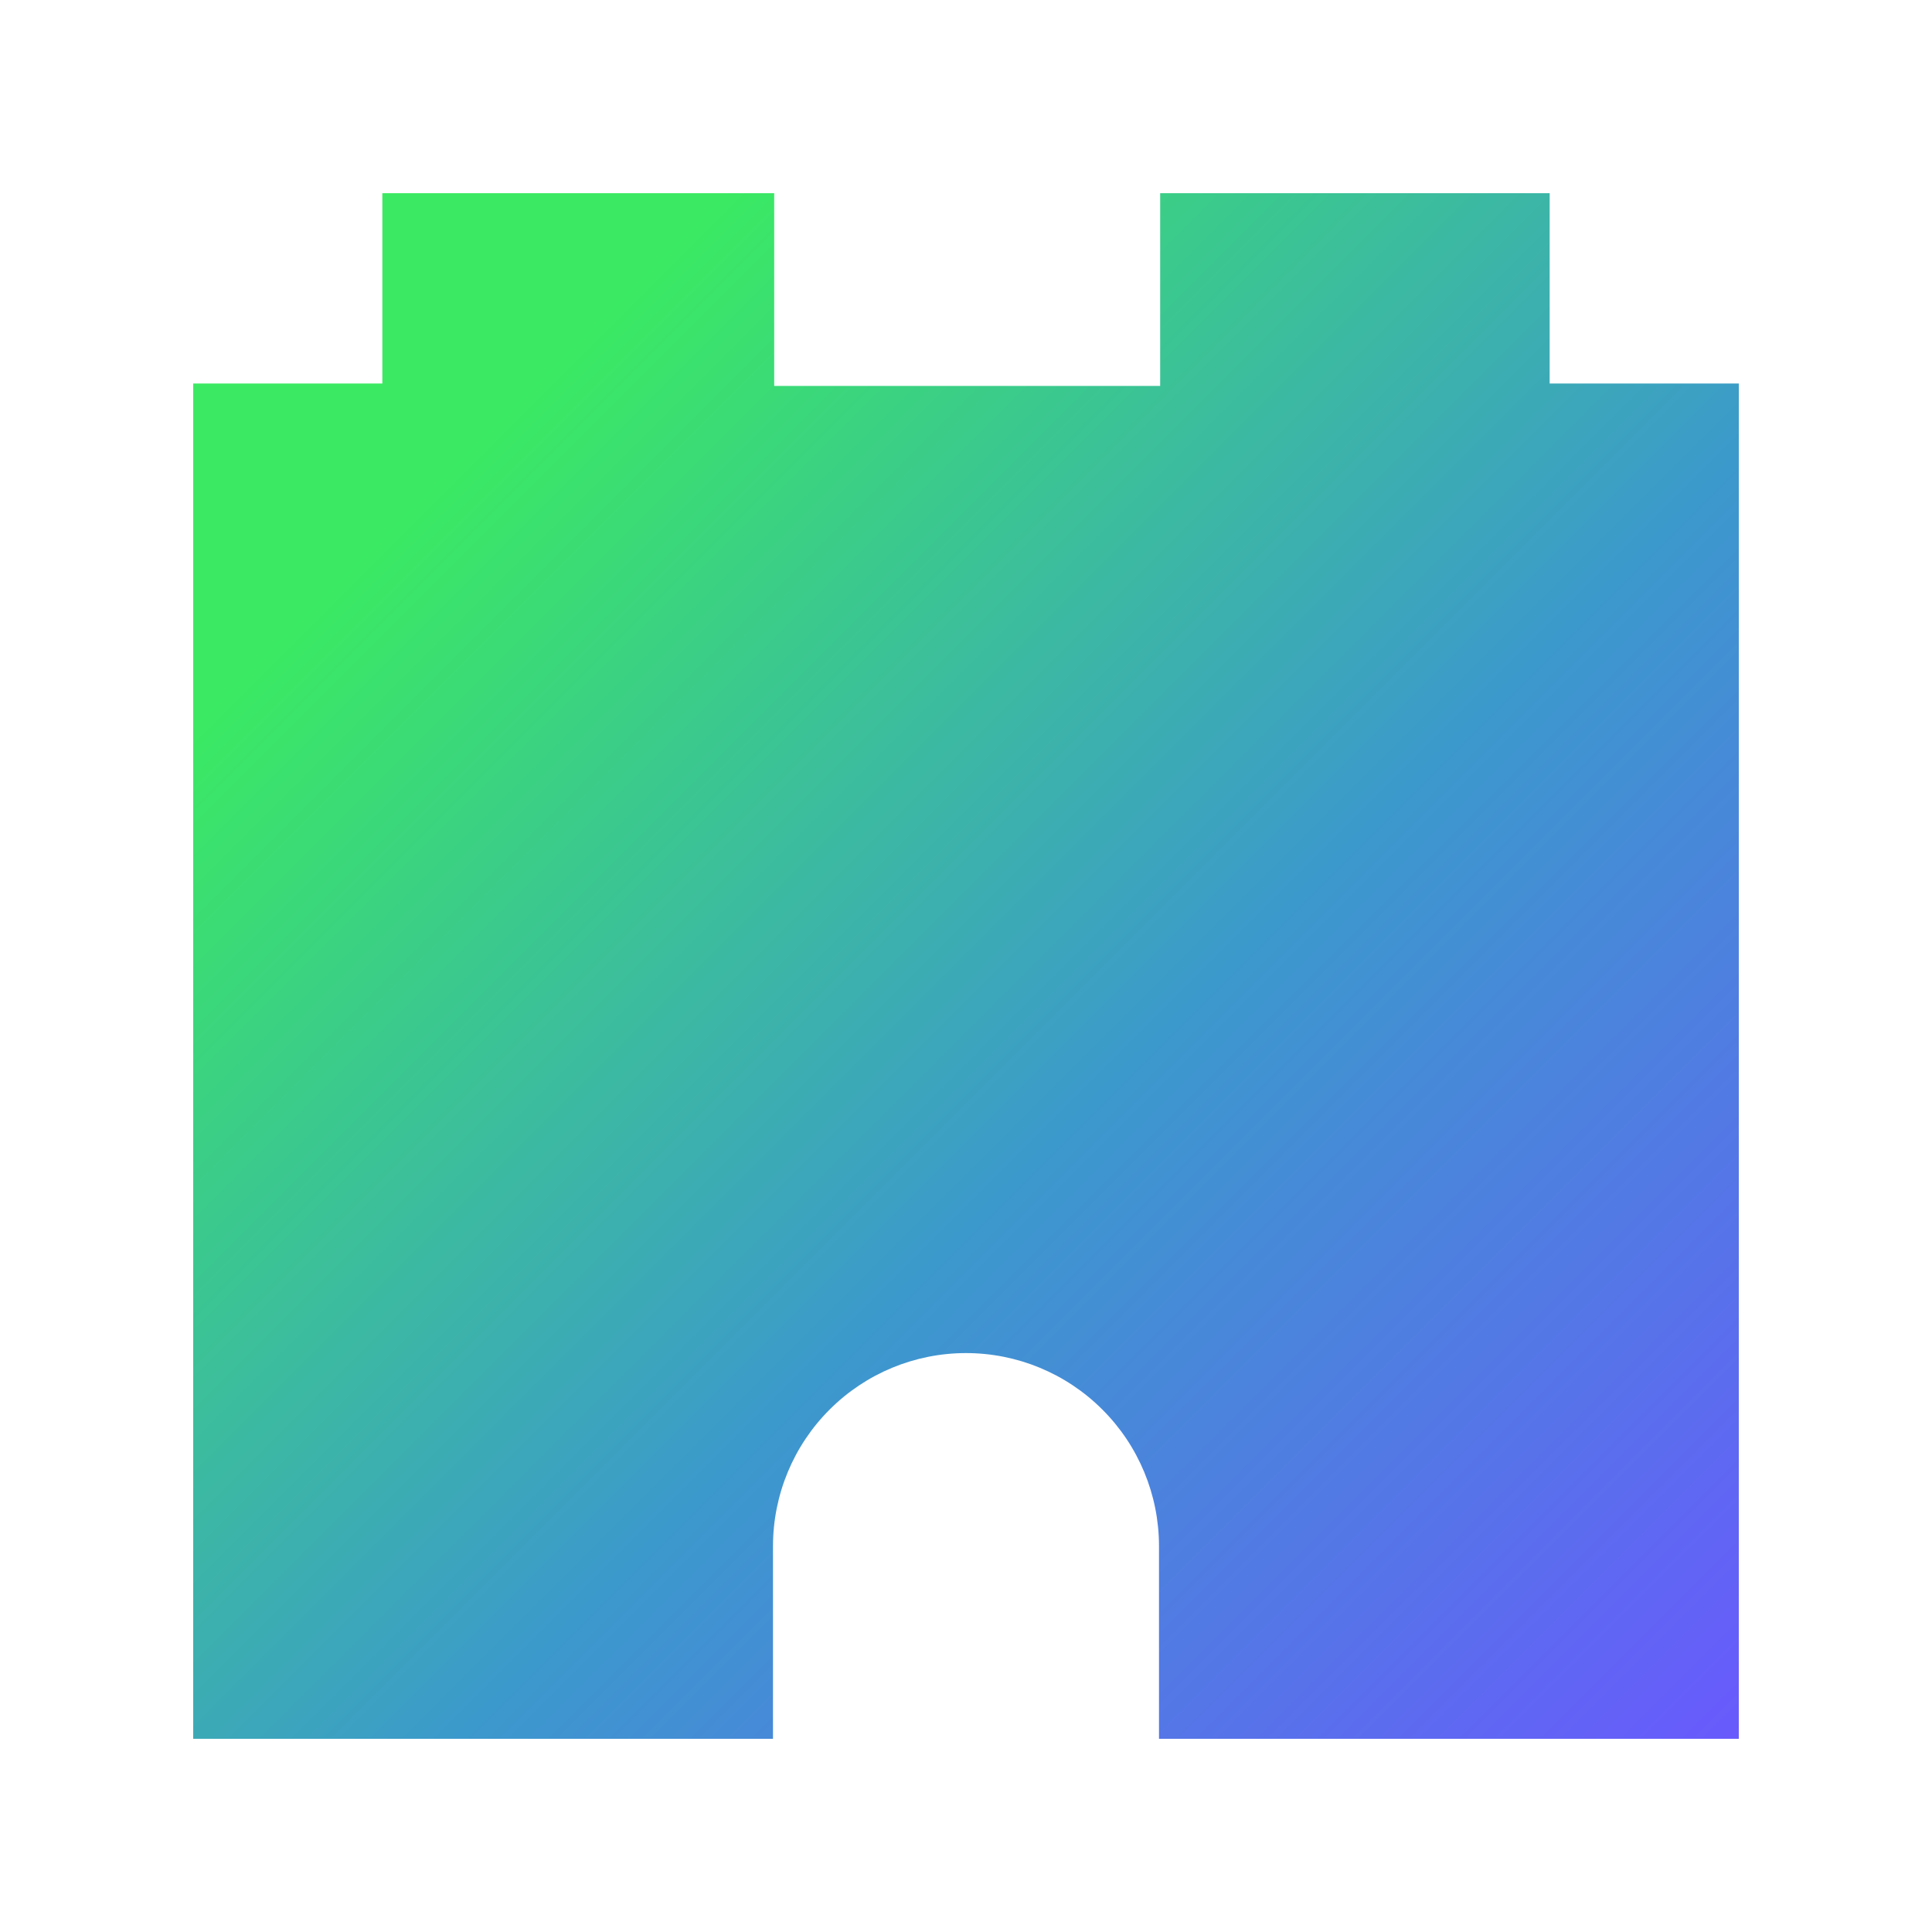
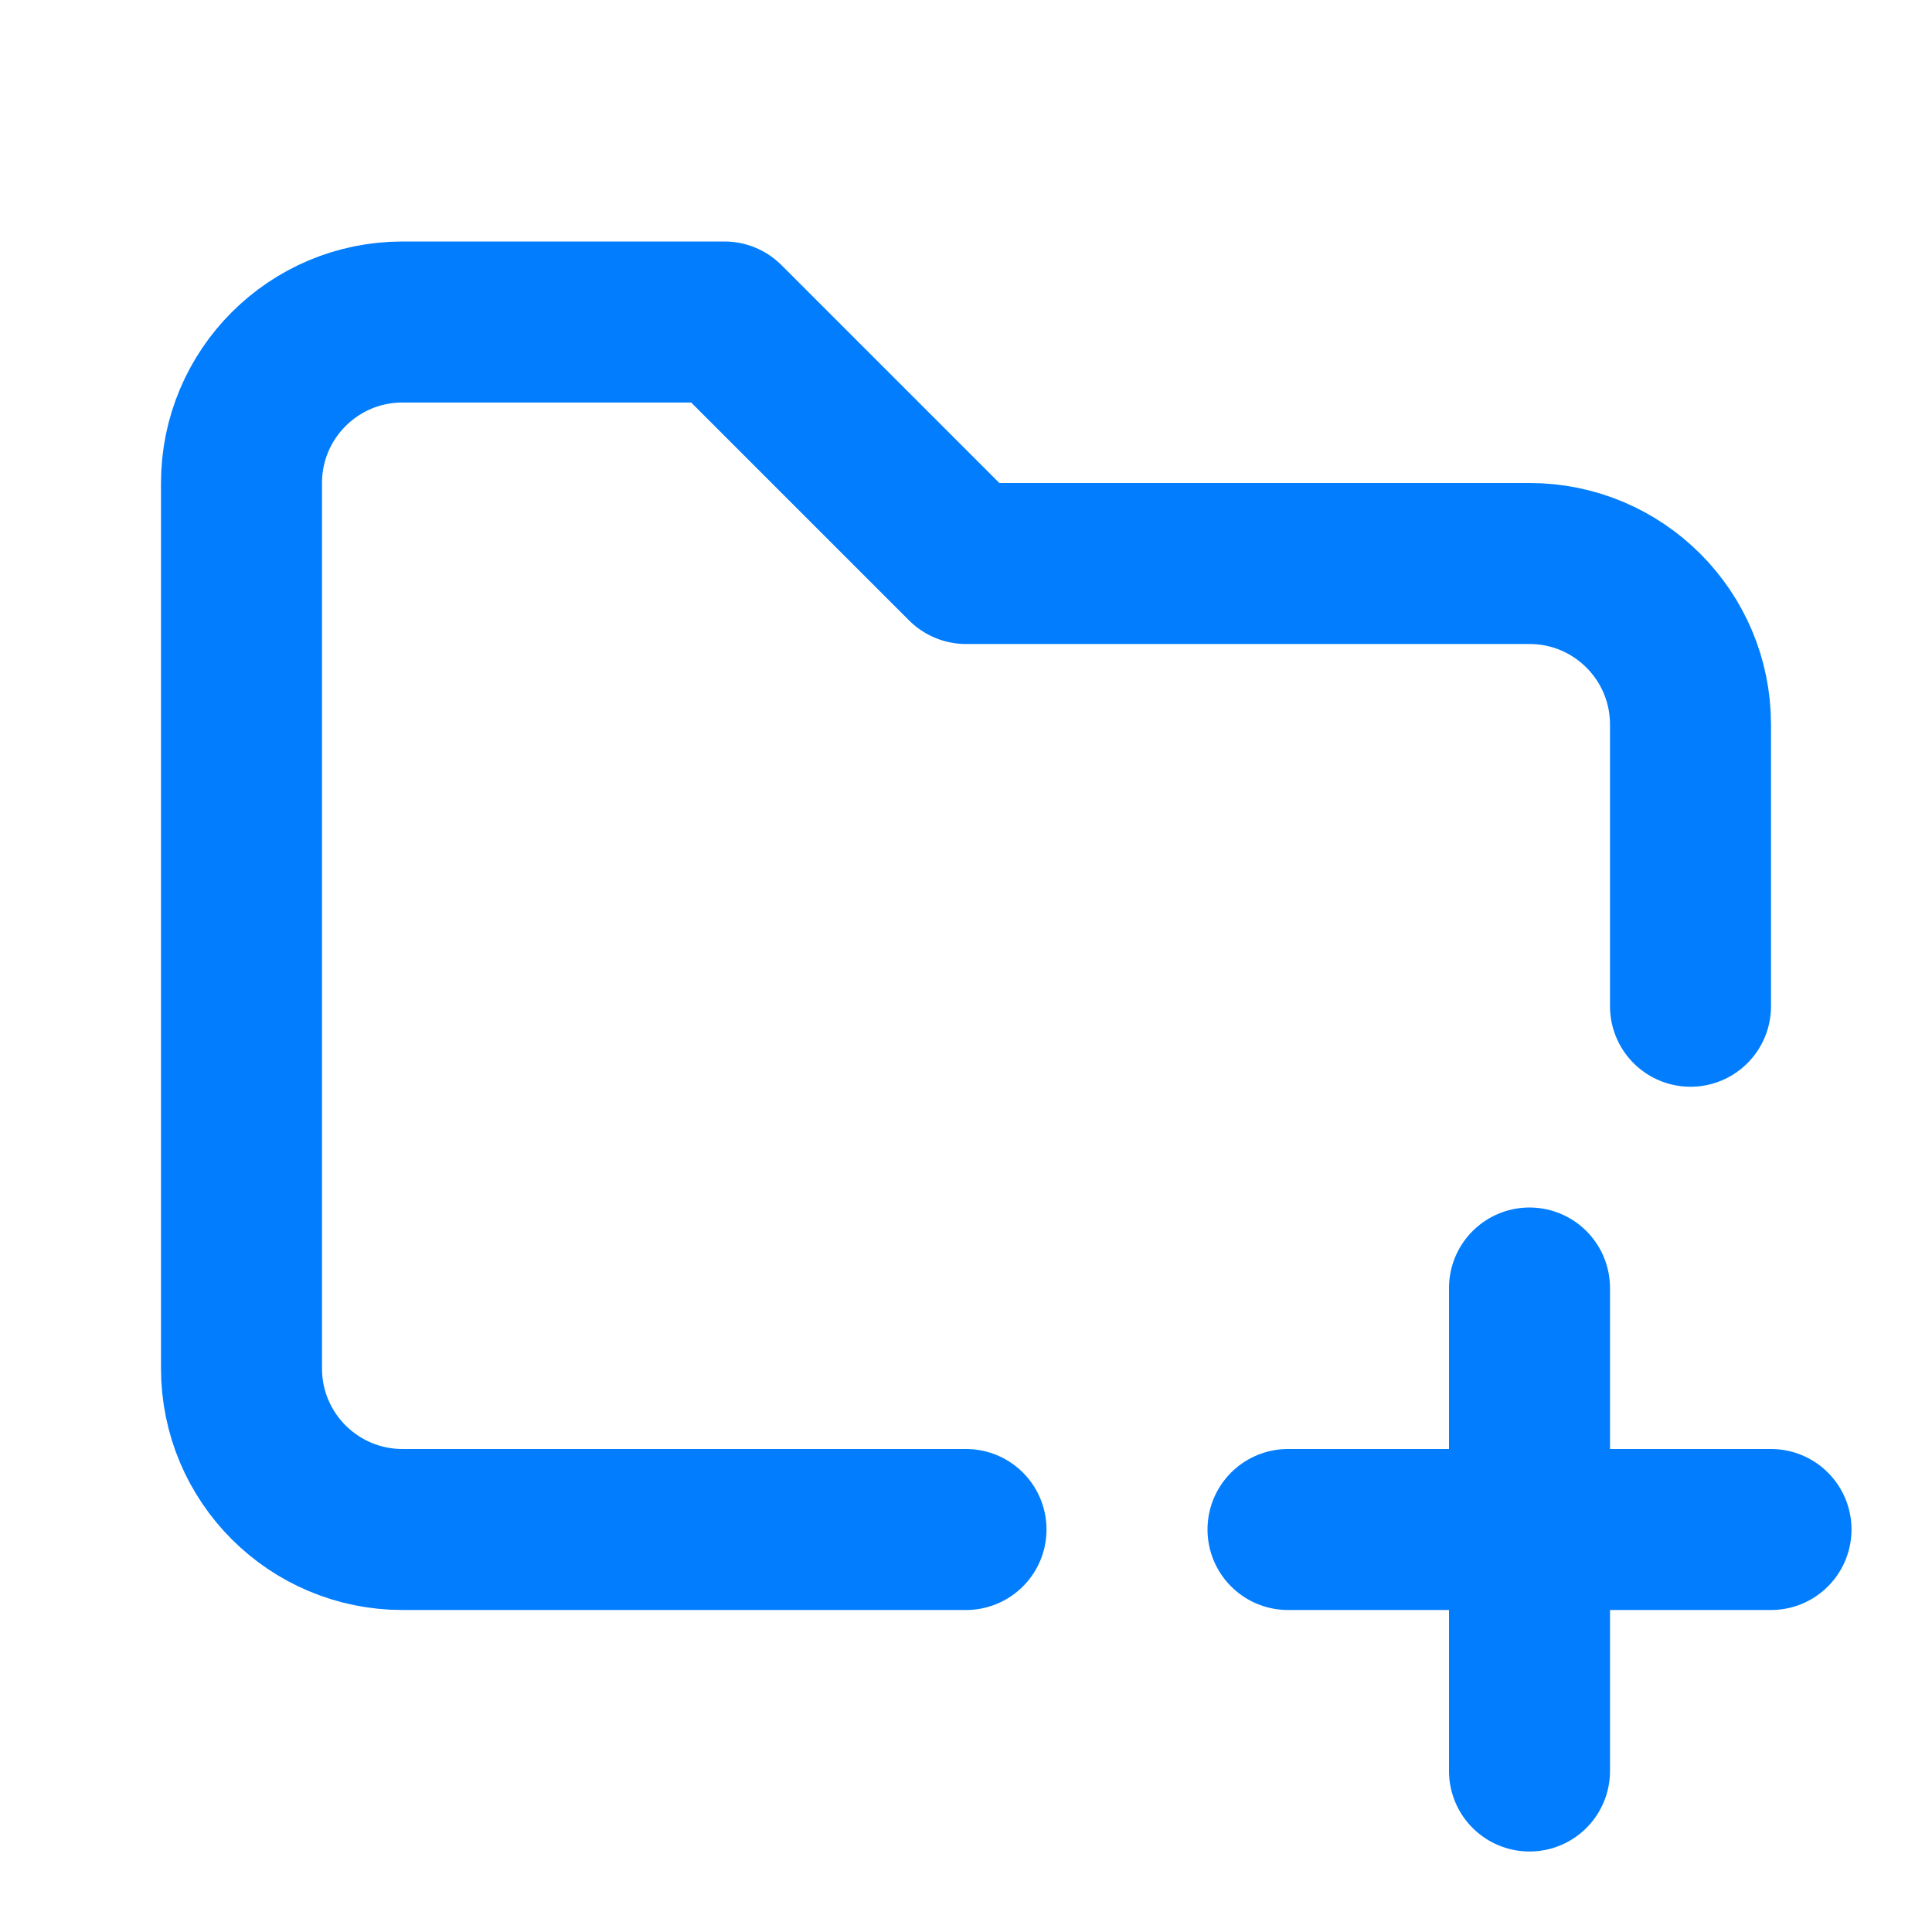
- <svg xmlns="http://www.w3.org/2000/svg" width="40" height="40" viewBox="0 0 40 40" fill="none">
-   <path d="M32.084 7.94V4H24.02V7.99H16.029V4H7.916V7.94H4V36H16.004V32.005C16.006 30.946 16.427 29.931 17.177 29.183C17.926 28.434 18.941 28.014 20 28.014C21.059 28.014 22.074 28.434 22.823 29.183C23.573 29.931 23.994 30.946 23.996 32.005V36H36V7.94H32.084Z" fill="url(#paint0_linear)" />
-   <defs>
-     <linearGradient id="paint0_linear" x1="2.942" y1="4.9" x2="37.777" y2="39.734" gradientUnits="userSpaceOnUse">
-       <stop offset="0.159" stop-color="#3BEA62" />
-       <stop offset="0.54" stop-color="#3C99CC" />
-       <stop offset="0.937" stop-color="#6B57FF" />
-     </linearGradient>
-   </defs>
+ <svg xmlns="http://www.w3.org/2000/svg" width="24" height="24" viewBox="0 0 24 24" fill="none" stroke="#027DFD" stroke-width="2" stroke-linecap="round" stroke-linejoin="round" class="icon icon-tabler icons-tabler-outline icon-tabler-folder-plus">
+   <path stroke="none" d="M0 0h24v24H0z" fill="none" />
+   <path d="M12 19h-7a2 2 0 0 1 -2 -2v-11a2 2 0 0 1 2 -2h4l3 3h7a2 2 0 0 1 2 2v3.5" />
+   <path d="M16 19h6" />
+   <path d="M19 16v6" />
</svg>
